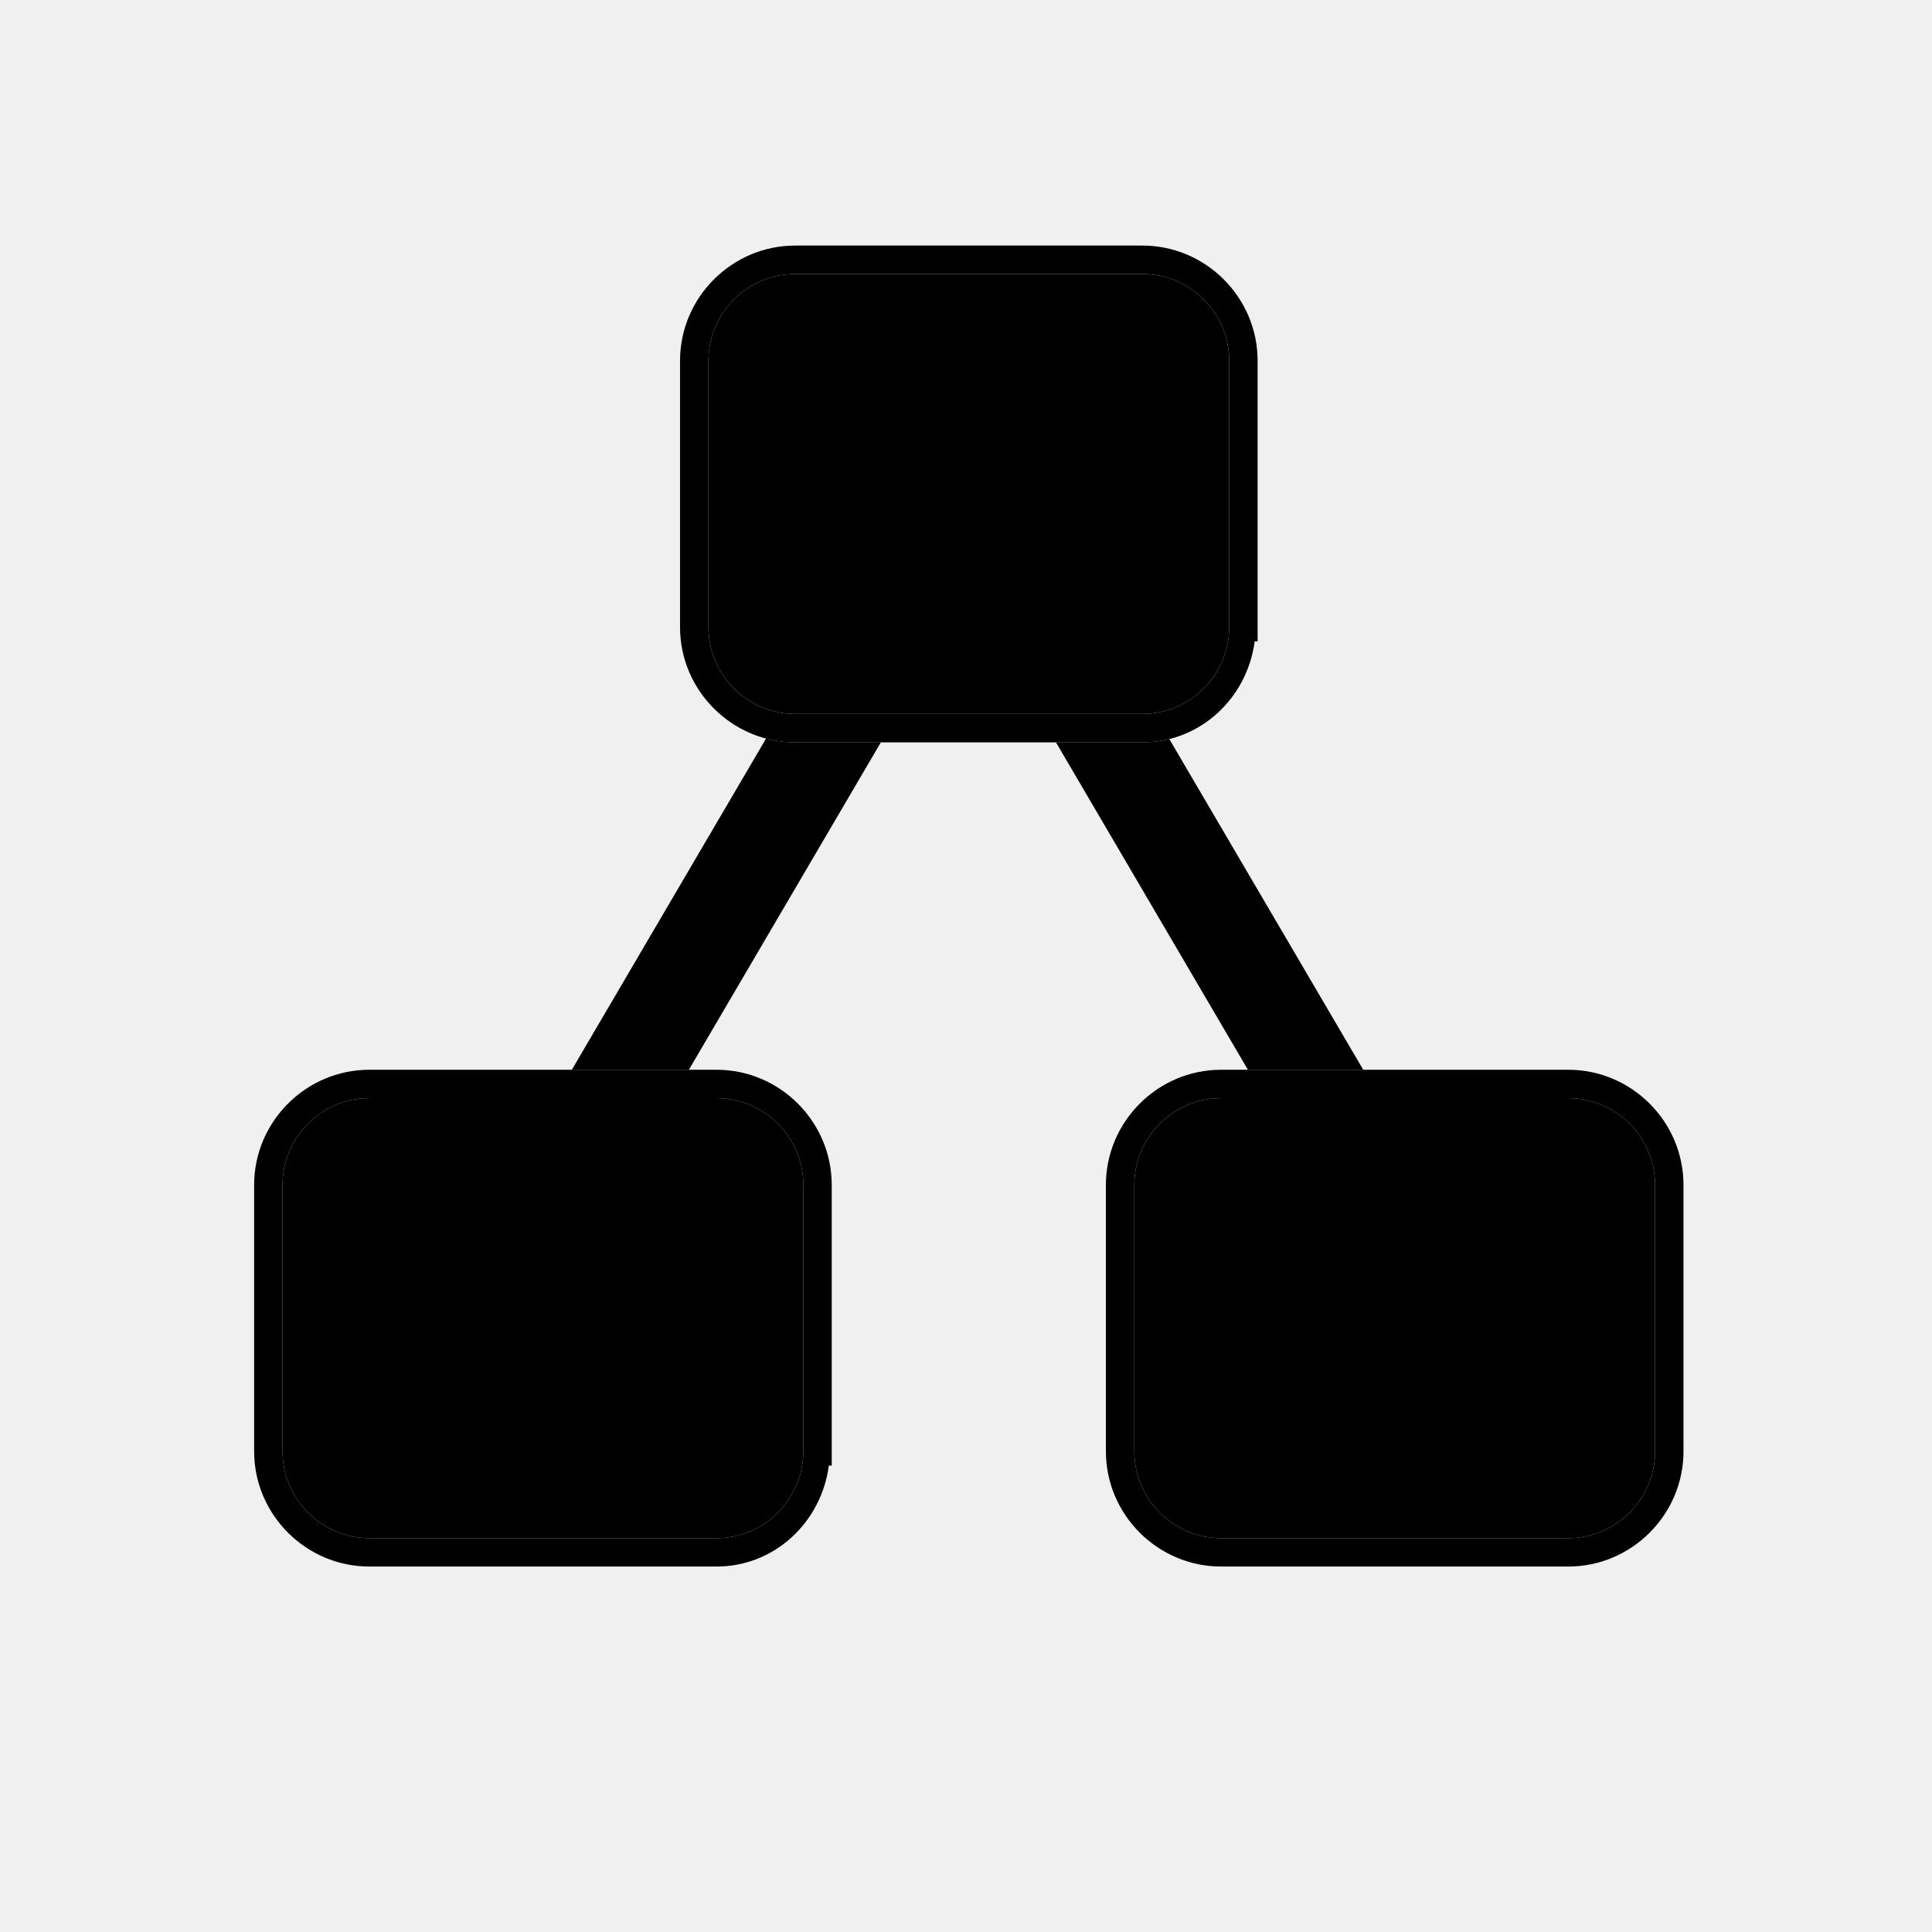
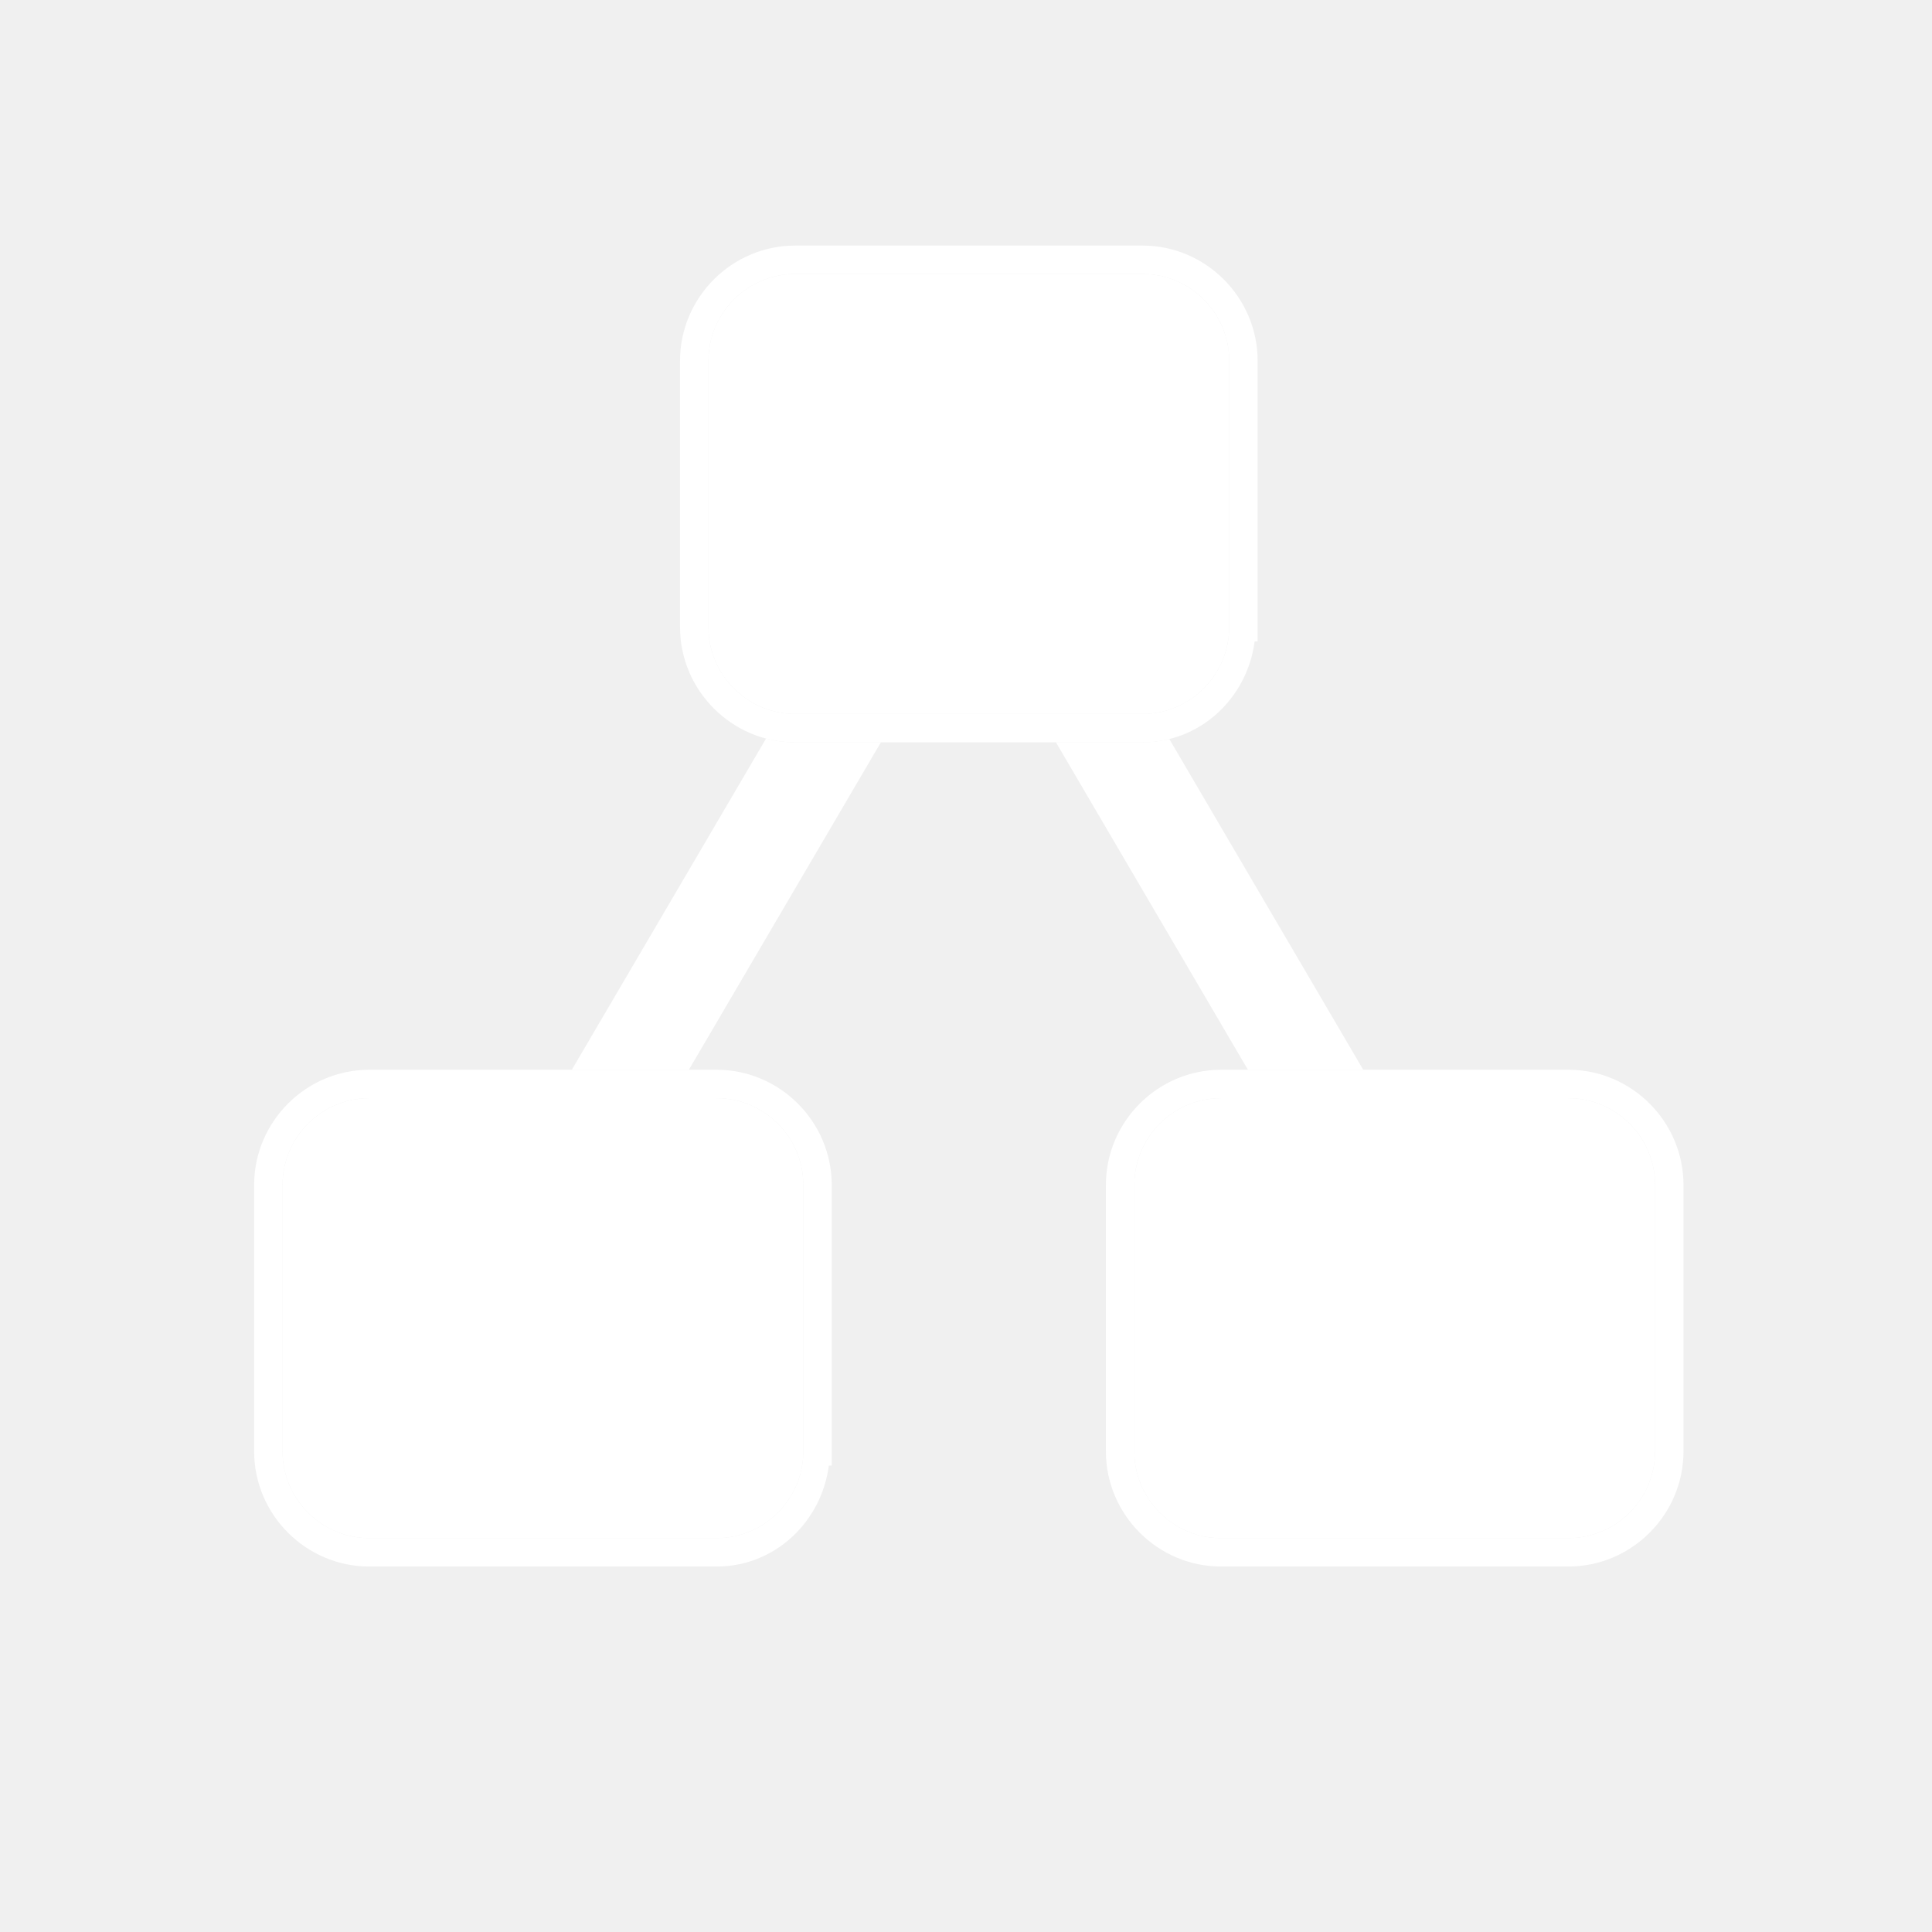
- <svg xmlns="http://www.w3.org/2000/svg" viewBox="24 26 68 68" fill="#000" stroke="#000">
+ <svg xmlns="http://www.w3.org/2000/svg" viewBox="24 26 68 68" fill="#fff" stroke="#fff">
  <path d="" style="baseline-shift:baseline;display:inline;overflow:visible;vector-effect:none;stroke:none;stroke-miterlimit:10;enable-background:accumulate;stop-color:#000000;stop-opacity:1" id="path24" />
  <path d="m 50.963,51.994 -6.836,11.658 h 4.119 l 6.758,-11.525 h -3.016 c -0.354,0 -0.697,-0.046 -1.025,-0.133 z" style="baseline-shift:baseline;display:inline;overflow:visible;vector-effect:none;stroke:none;stroke-miterlimit:10;enable-background:accumulate;stop-color:#000000;stop-opacity:1" id="path23" />
  <path d="" style="baseline-shift:baseline;display:inline;overflow:visible;vector-effect:none;stroke:none;stroke-miterlimit:10;enable-background:accumulate;stop-color:#000000;stop-opacity:1" id="path22" />
  <path d="m 65.156,52.012 c -0.303,0.075 -0.62,0.115 -0.947,0.115 h -3.043 l 6.756,11.525 h 4.059 z" style="baseline-shift:baseline;display:inline;overflow:visible;vector-effect:none;stroke:none;stroke-miterlimit:10;enable-background:accumulate;stop-color:#000000;stop-opacity:1" id="path21" />
  <path d="m 36.998,64.652 c -1.681,0 -3.053,1.372 -3.053,3.053 v 9.379 c 0,1.681 1.372,3.053 3.053,3.053 h 12.223 c 1.681,0 3.053,-1.372 3.053,-3.053 v -0.5 -8.879 c 0,-1.681 -1.372,-3.053 -3.053,-3.053 z" style="baseline-shift:baseline;display:inline;overflow:visible;vector-effect:none;stroke:none;enable-background:accumulate;stop-color:#000000;stop-opacity:1" id="path20" />
  <path d="m 36.998,63.652 c -2.227,0 -4.053,1.826 -4.053,4.053 v 9.379 c 0,2.227 1.826,4.053 4.053,4.053 h 12.223 c 2.05,0 3.692,-1.57 3.951,-3.553 h 0.102 v -0.5 -9.379 c 0,-2.227 -1.826,-4.053 -4.053,-4.053 z m 0,1 h 12.223 c 1.681,0 3.053,1.372 3.053,3.053 v 8.879 0.5 c 0,1.681 -1.372,3.053 -3.053,3.053 H 36.998 c -1.681,0 -3.053,-1.372 -3.053,-3.053 v -9.379 c 0,-1.681 1.372,-3.053 3.053,-3.053 z" style="baseline-shift:baseline;display:inline;overflow:visible;vector-effect:none;stroke:none;enable-background:accumulate;stop-color:#000000;stop-opacity:1" id="path19" />
  <path d="m 51.988,35.643 c -1.681,0 -3.053,1.372 -3.053,3.053 v 9.379 c 0,1.681 1.372,3.053 3.053,3.053 h 12.221 c 1.681,0 3.053,-1.372 3.053,-3.053 v -0.5 h 0.002 v -8.879 c 0,-1.681 -1.372,-3.053 -3.053,-3.053 z" style="baseline-shift:baseline;display:inline;overflow:visible;vector-effect:none;stroke:none;enable-background:accumulate;stop-color:#000000;stop-opacity:1" id="path18" />
  <path d="m 51.988,34.643 c -2.227,0 -4.053,1.826 -4.053,4.053 v 9.379 c 0,2.227 1.826,4.053 4.053,4.053 h 12.221 c 2.05,0 3.692,-1.57 3.951,-3.553 h 0.104 v -9.879 c 0,-2.227 -1.826,-4.053 -4.053,-4.053 z m 0,1 h 12.223 c 1.681,0 3.053,1.372 3.053,3.053 v 8.879 h -0.002 v 0.5 c 0,1.681 -1.372,3.053 -3.053,3.053 H 51.988 c -1.681,0 -3.053,-1.372 -3.053,-3.053 v -9.379 c 0,-1.681 1.372,-3.053 3.053,-3.053 z" style="baseline-shift:baseline;display:inline;overflow:visible;vector-effect:none;stroke:none;enable-background:accumulate;stop-color:#000000;stop-opacity:1" id="path17" />
  <path d="m 66.977,64.652 c -1.681,0 -3.053,1.372 -3.053,3.053 v 9.379 c 0,1.681 1.372,3.053 3.053,3.053 h 12.223 c 1.681,0 3.053,-1.372 3.053,-3.053 v -9.379 c 0,-1.681 -1.372,-3.053 -3.053,-3.053 z" style="baseline-shift:baseline;display:inline;overflow:visible;vector-effect:none;stroke:none;enable-background:accumulate;stop-color:#000000;stop-opacity:1" id="path16" />
  <path d="m 66.977,63.652 c -2.227,0 -4.053,1.826 -4.053,4.053 v 9.379 c 0,2.227 1.826,4.053 4.053,4.053 h 12.223 c 2.227,0 4.053,-1.826 4.053,-4.053 v -9.379 c 0,-2.227 -1.826,-4.053 -4.053,-4.053 z m 0,1 h 12.223 c 1.681,0 3.053,1.372 3.053,3.053 v 9.379 c 0,1.681 -1.372,3.053 -3.053,3.053 H 66.977 c -1.681,0 -3.053,-1.372 -3.053,-3.053 v -9.379 c 0,-1.681 1.372,-3.053 3.053,-3.053 z" style="baseline-shift:baseline;display:inline;overflow:visible;vector-effect:none;stroke:none;enable-background:accumulate;stop-color:#000000;stop-opacity:1" id="path15" />
</svg>
